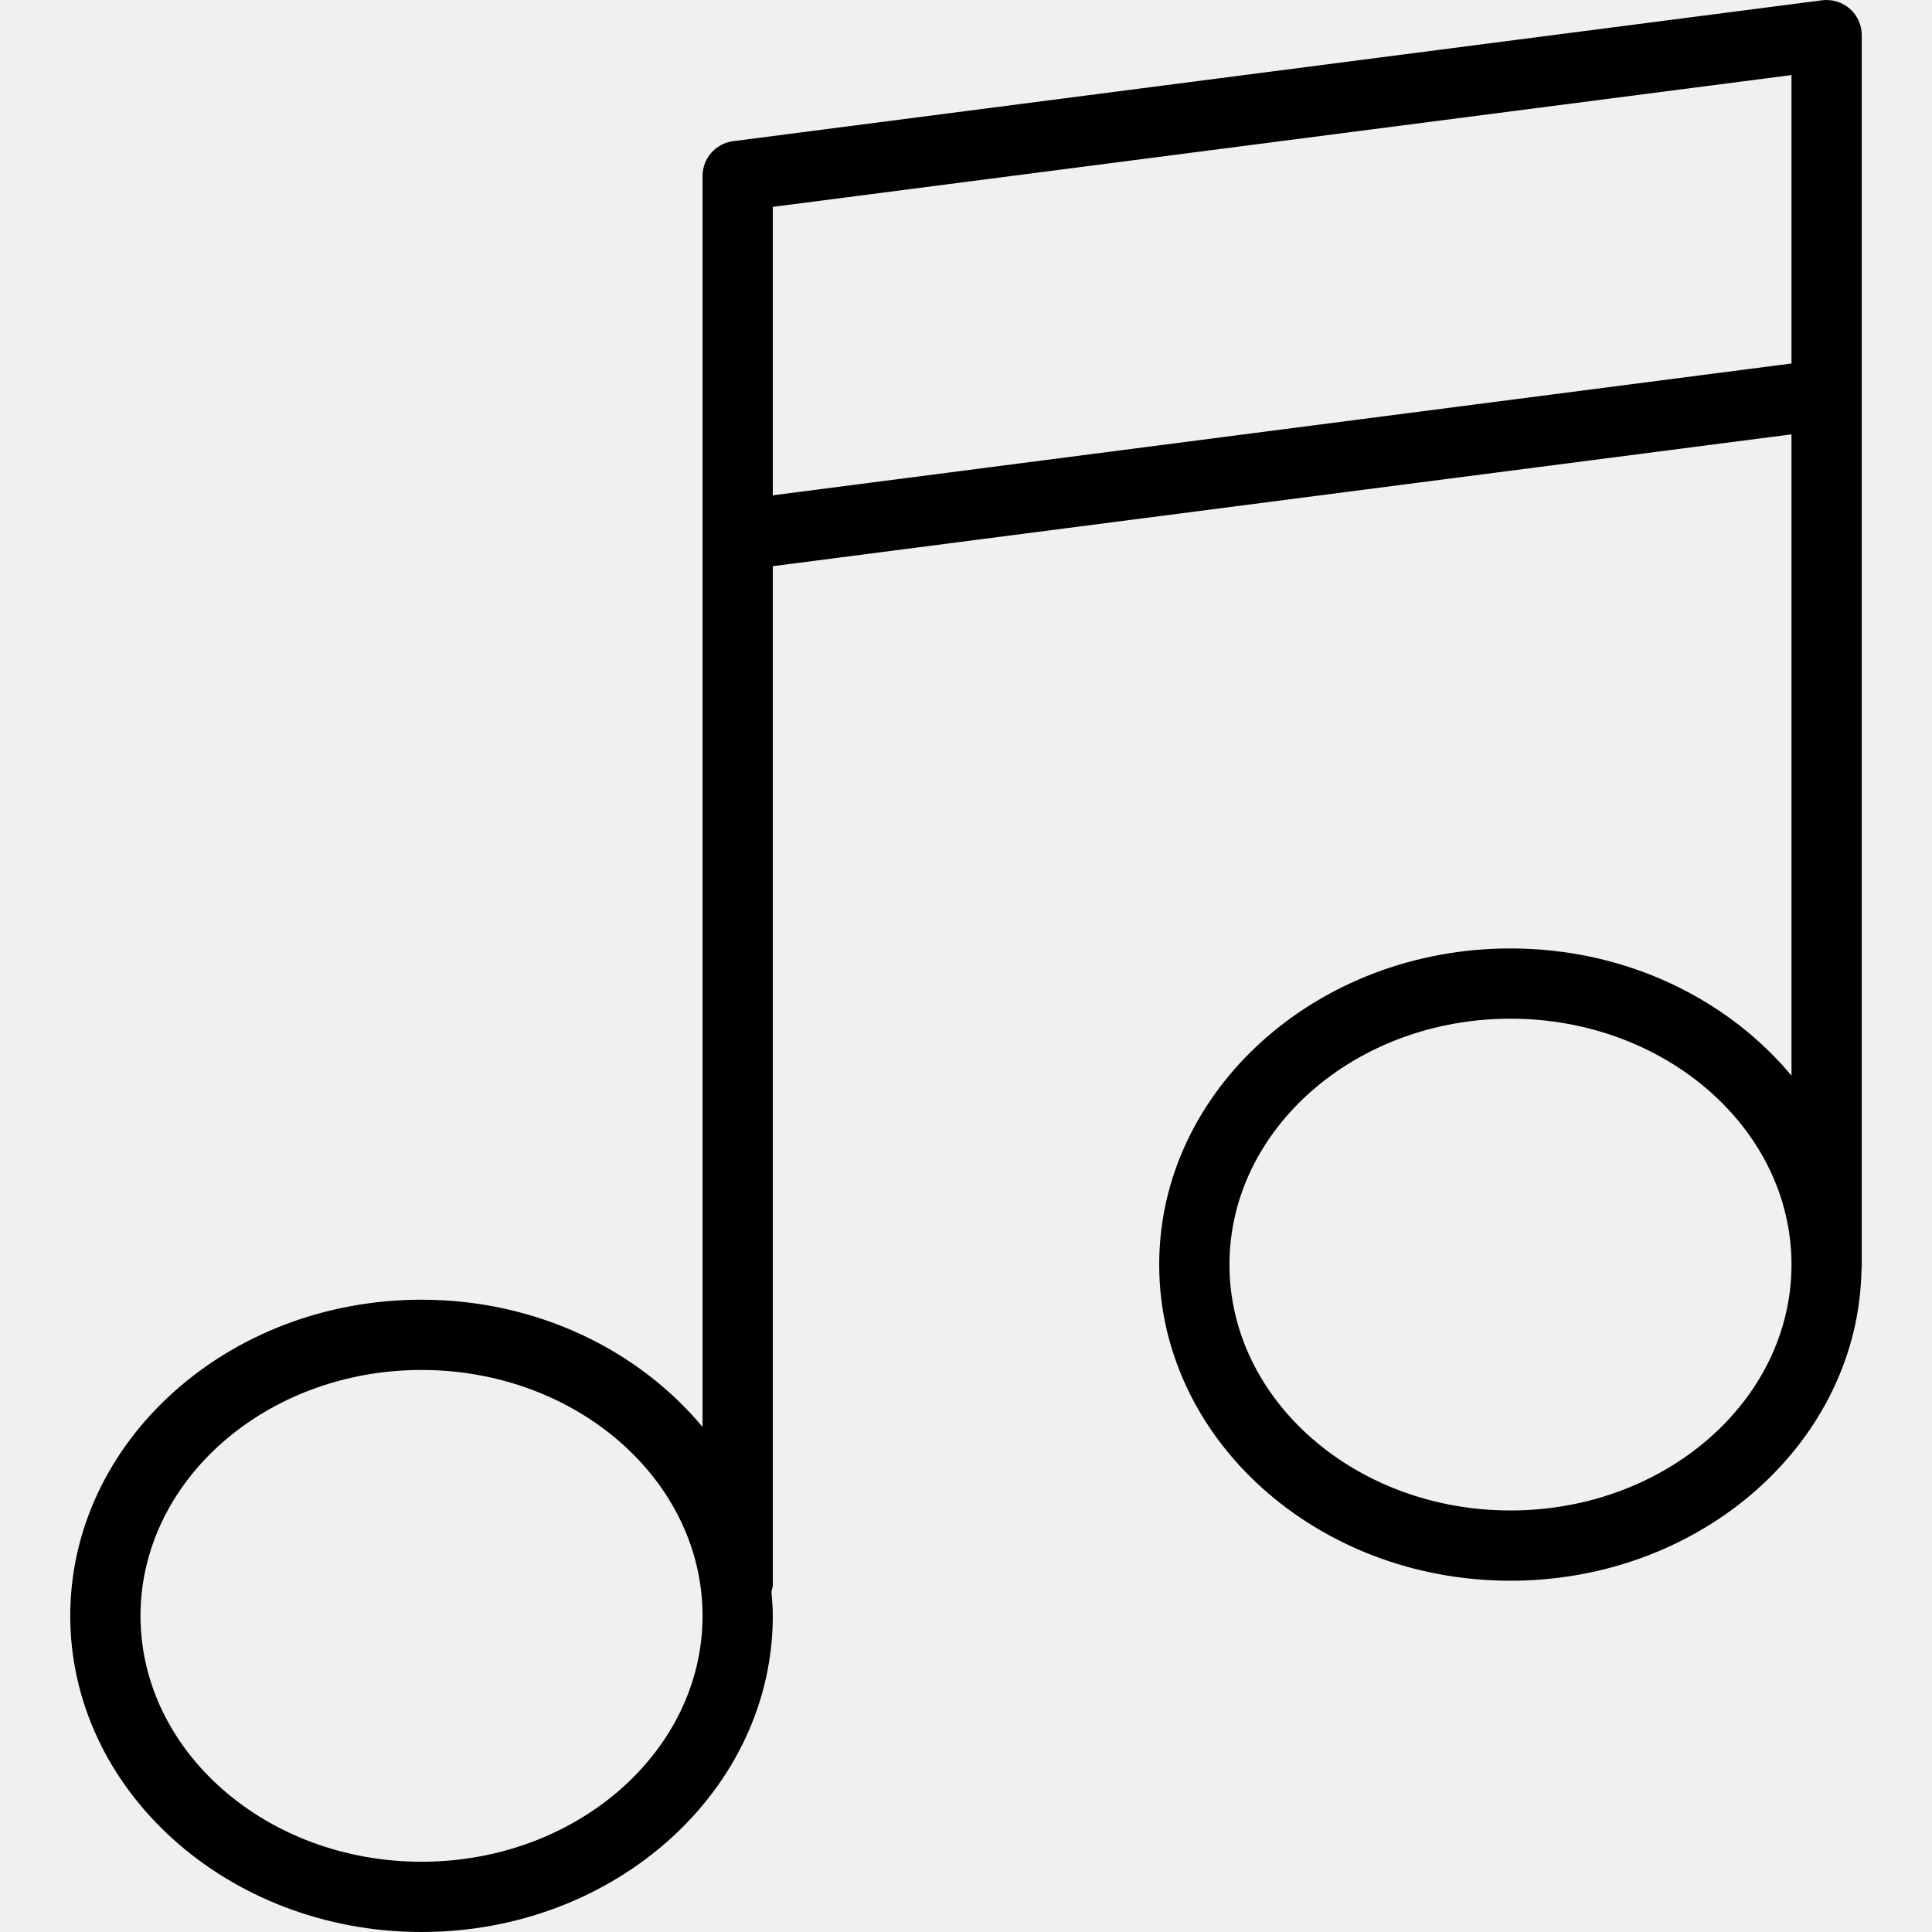
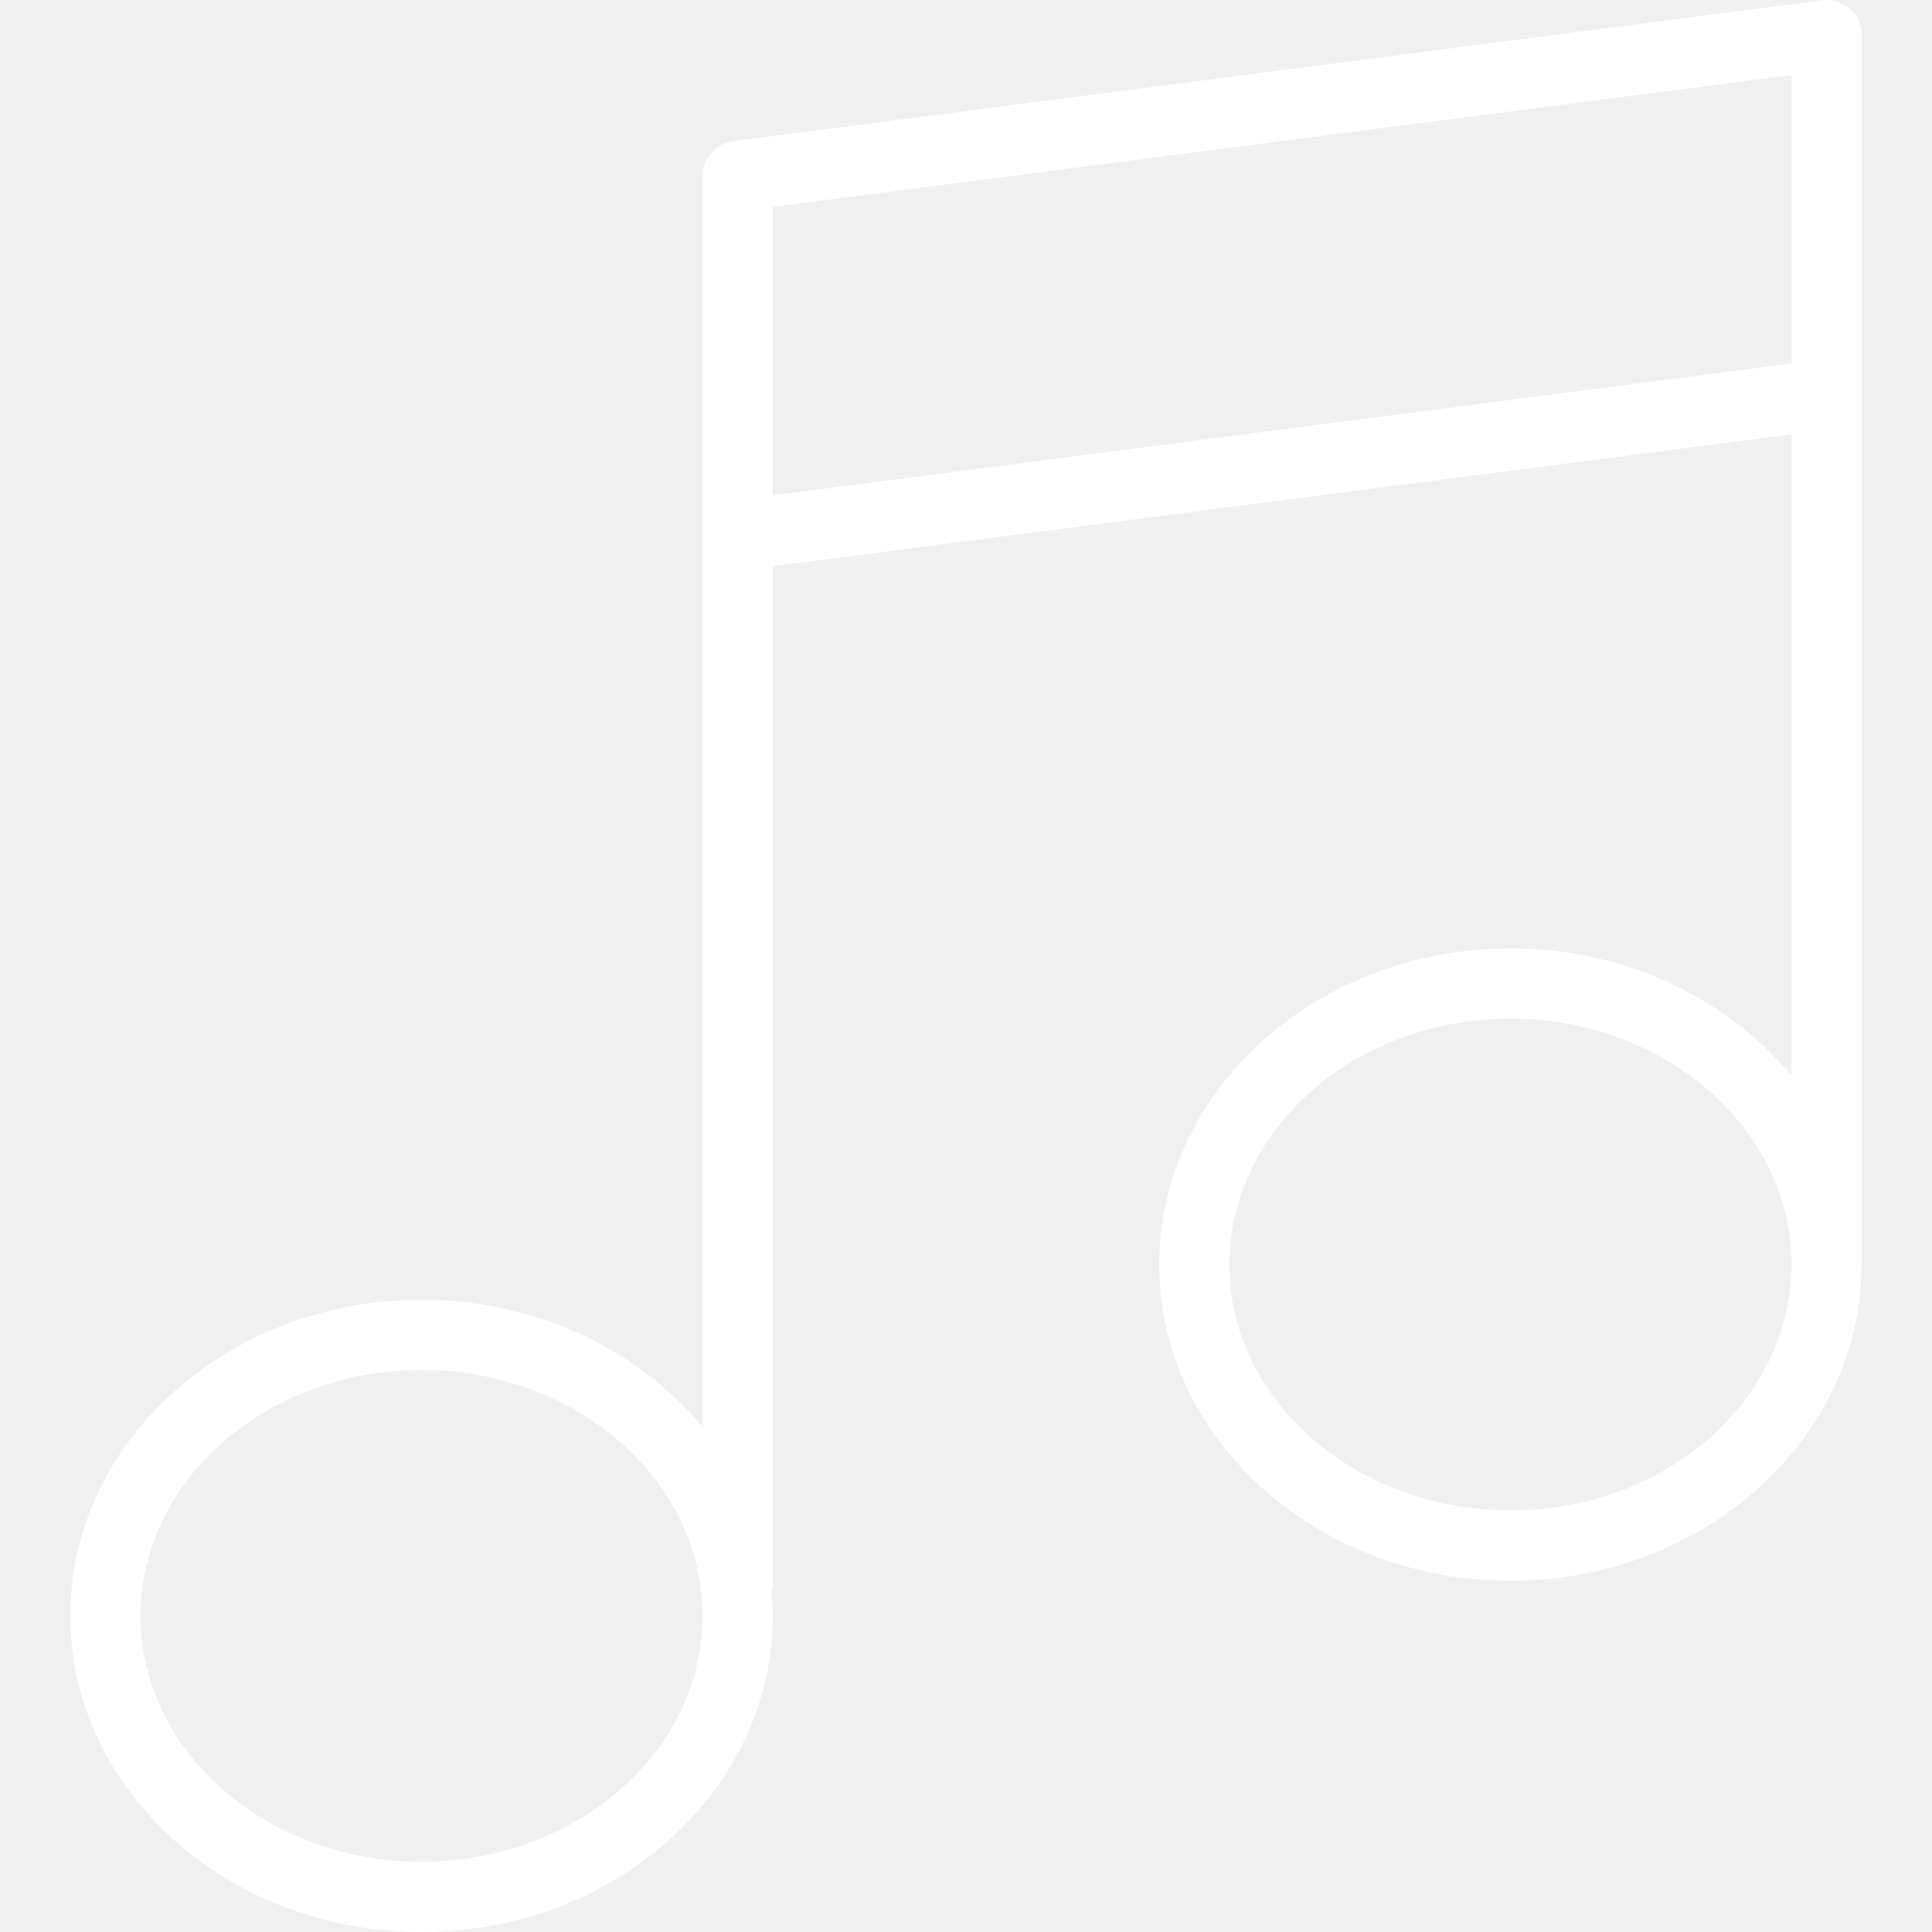
<svg xmlns="http://www.w3.org/2000/svg" viewBox="0 0 55 55">
-   <path d="M52.66.249a1.012 1.012 0 0 0-.789-.241l-31 4.011A1 1 0 0 0 20 5.01v35.613C18.174 38.428 15.273 37 12 37c-5.514 0-10 4.037-10 9s4.486 9 10 9 10-4.037 10-9c0-.232-.019-.46-.039-.687.013-.065.039-.124.039-.192V16.118l29-3.753v18.257C49.174 28.428 46.273 27 43 27c-5.514 0-10 4.037-10 9s4.486 9 10 9c5.464 0 9.913-3.966 9.993-8.867 0-.013.007-.024.007-.037V1a.998.998 0 0 0-.34-.751zM12 53c-4.411 0-8-3.141-8-7s3.589-7 8-7 8 3.141 8 7-3.589 7-8 7zm31-10c-4.411 0-8-3.141-8-7s3.589-7 8-7 8 3.141 8 7-3.589 7-8 7zM22 14.101V5.889l29-3.752V10.348l-29 3.753z" />
+   <path fill="#ffffff" d="M52.66.249a1.012 1.012 0 0 0-.789-.241l-31 4.011A1 1 0 0 0 20 5.01v35.613C18.174 38.428 15.273 37 12 37c-5.514 0-10 4.037-10 9s4.486 9 10 9 10-4.037 10-9c0-.232-.019-.46-.039-.687.013-.065.039-.124.039-.192V16.118l29-3.753v18.257C49.174 28.428 46.273 27 43 27c-5.514 0-10 4.037-10 9s4.486 9 10 9c5.464 0 9.913-3.966 9.993-8.867 0-.013.007-.024.007-.037V1a.998.998 0 0 0-.34-.751zM12 53c-4.411 0-8-3.141-8-7s3.589-7 8-7 8 3.141 8 7-3.589 7-8 7zm31-10c-4.411 0-8-3.141-8-7s3.589-7 8-7 8 3.141 8 7-3.589 7-8 7zM22 14.101V5.889l29-3.752V10.348l-29 3.753z" />
</svg>
